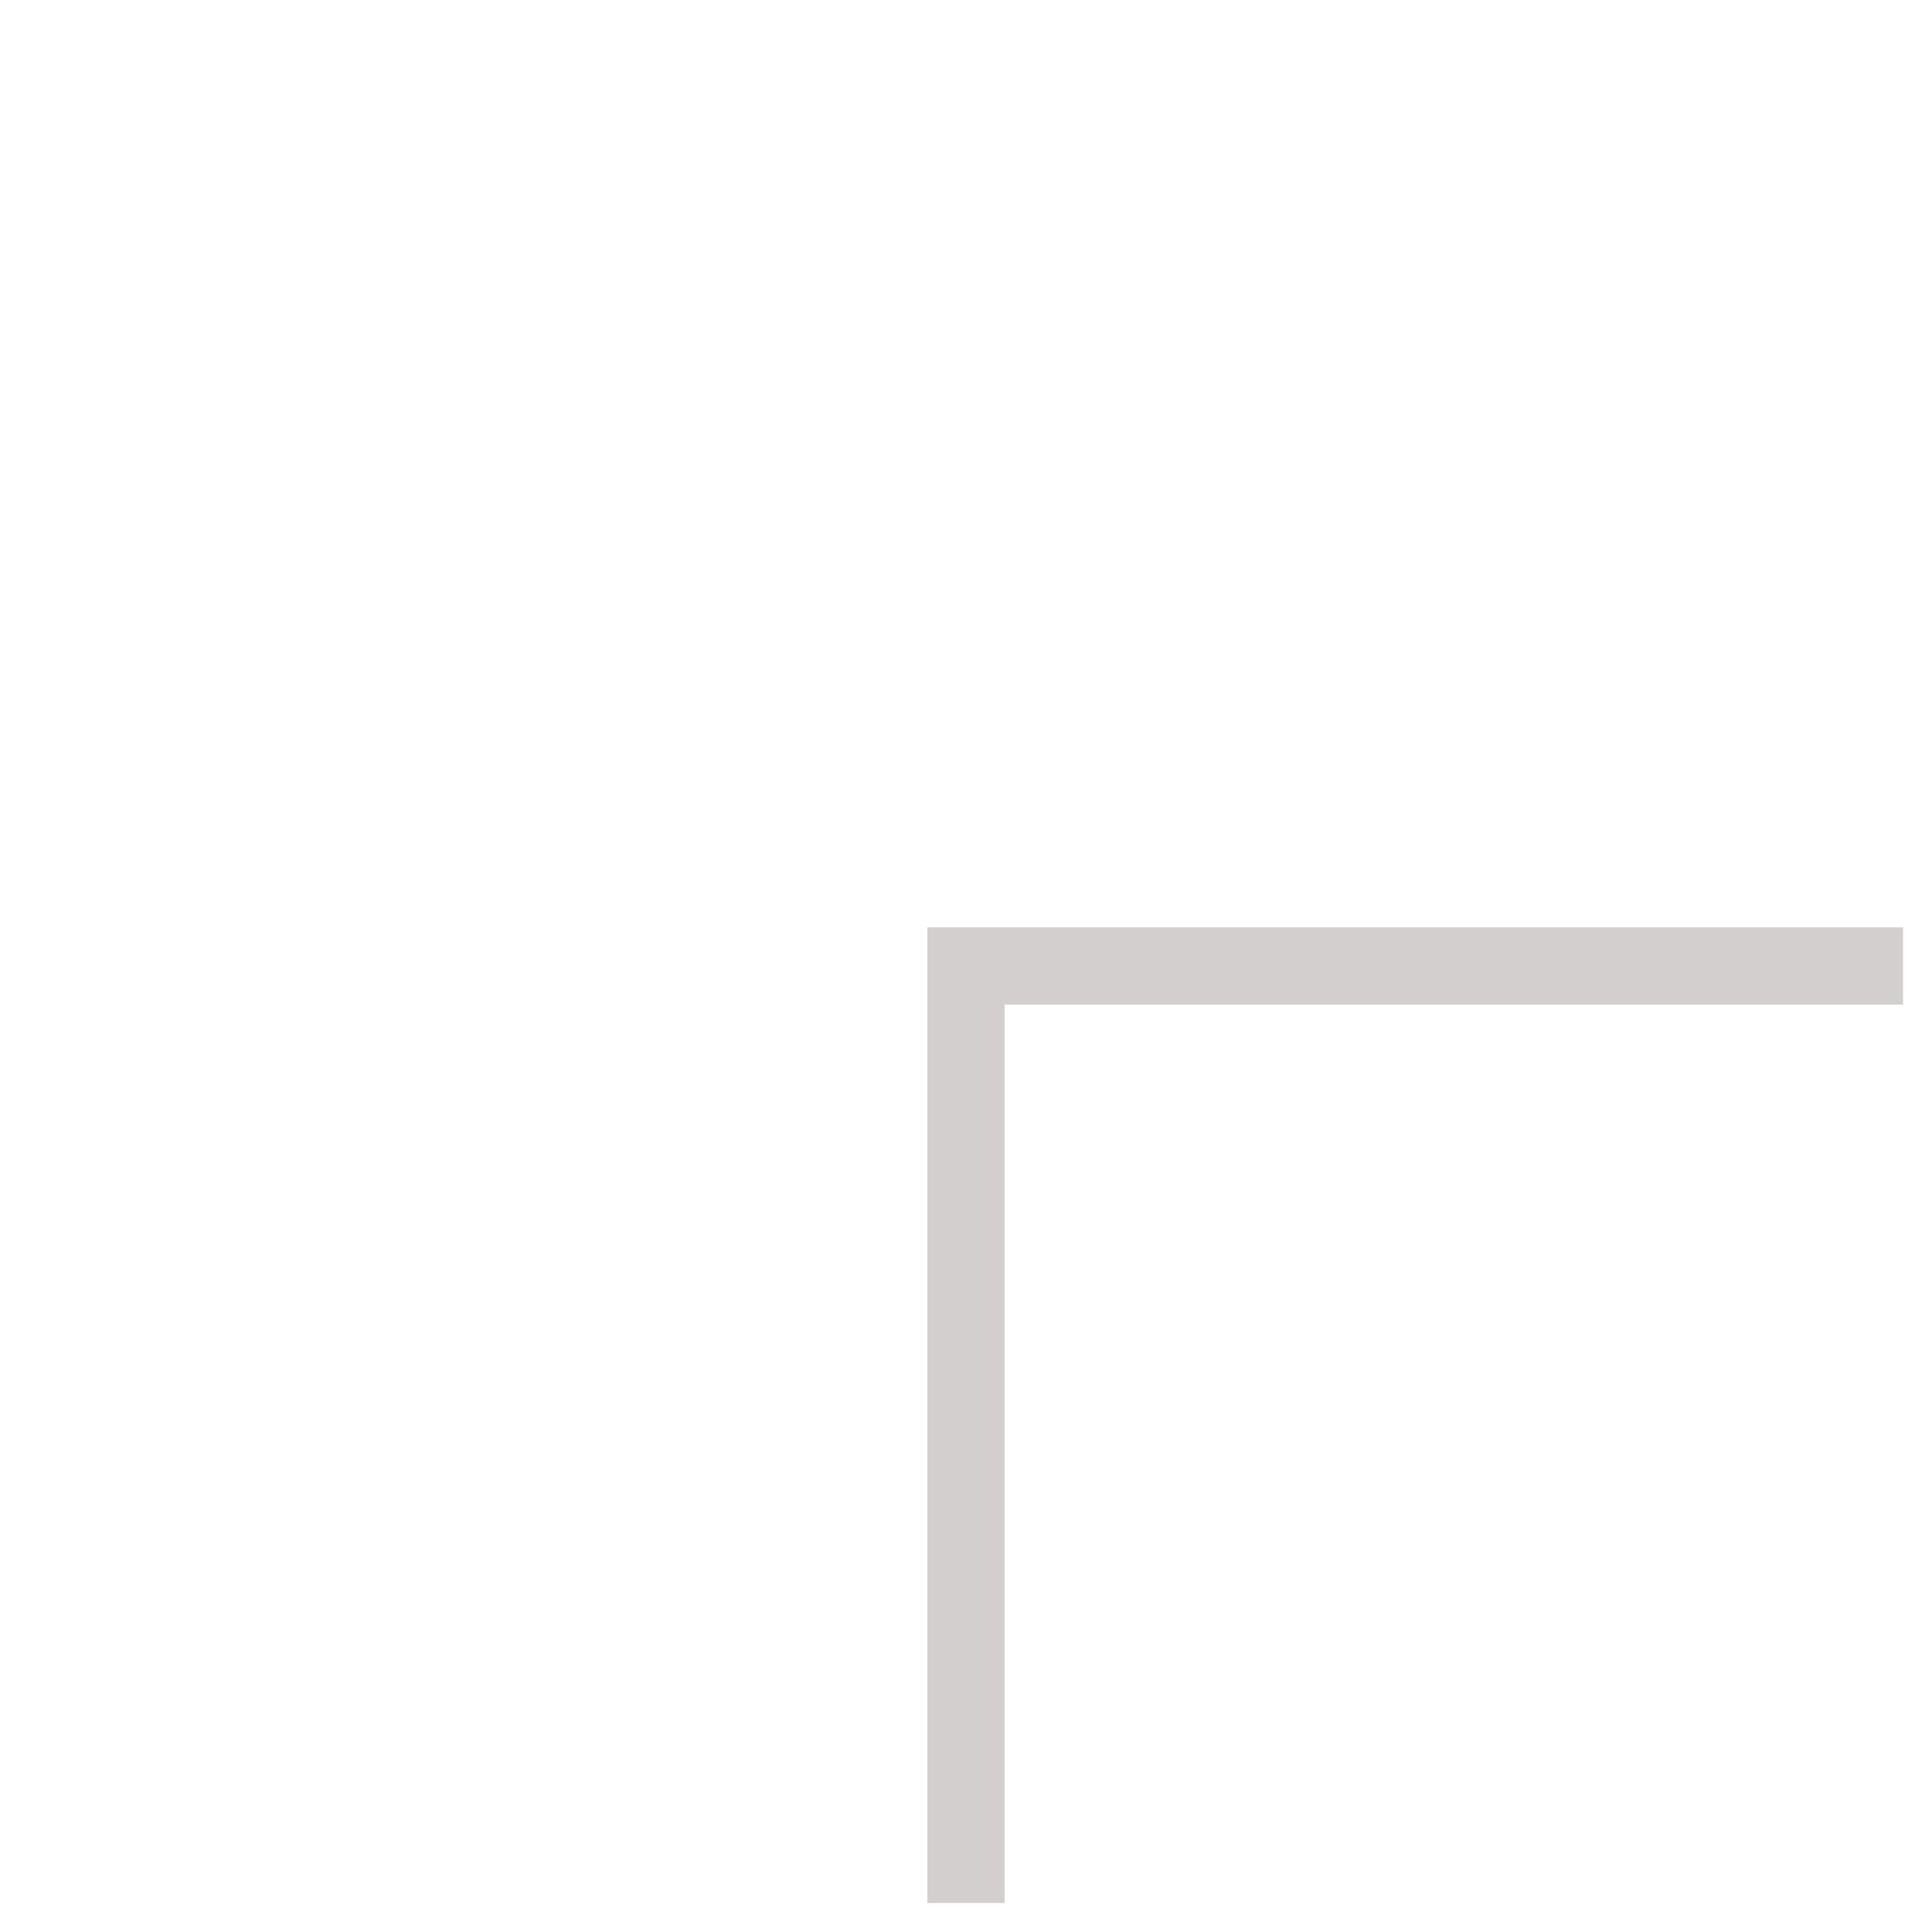
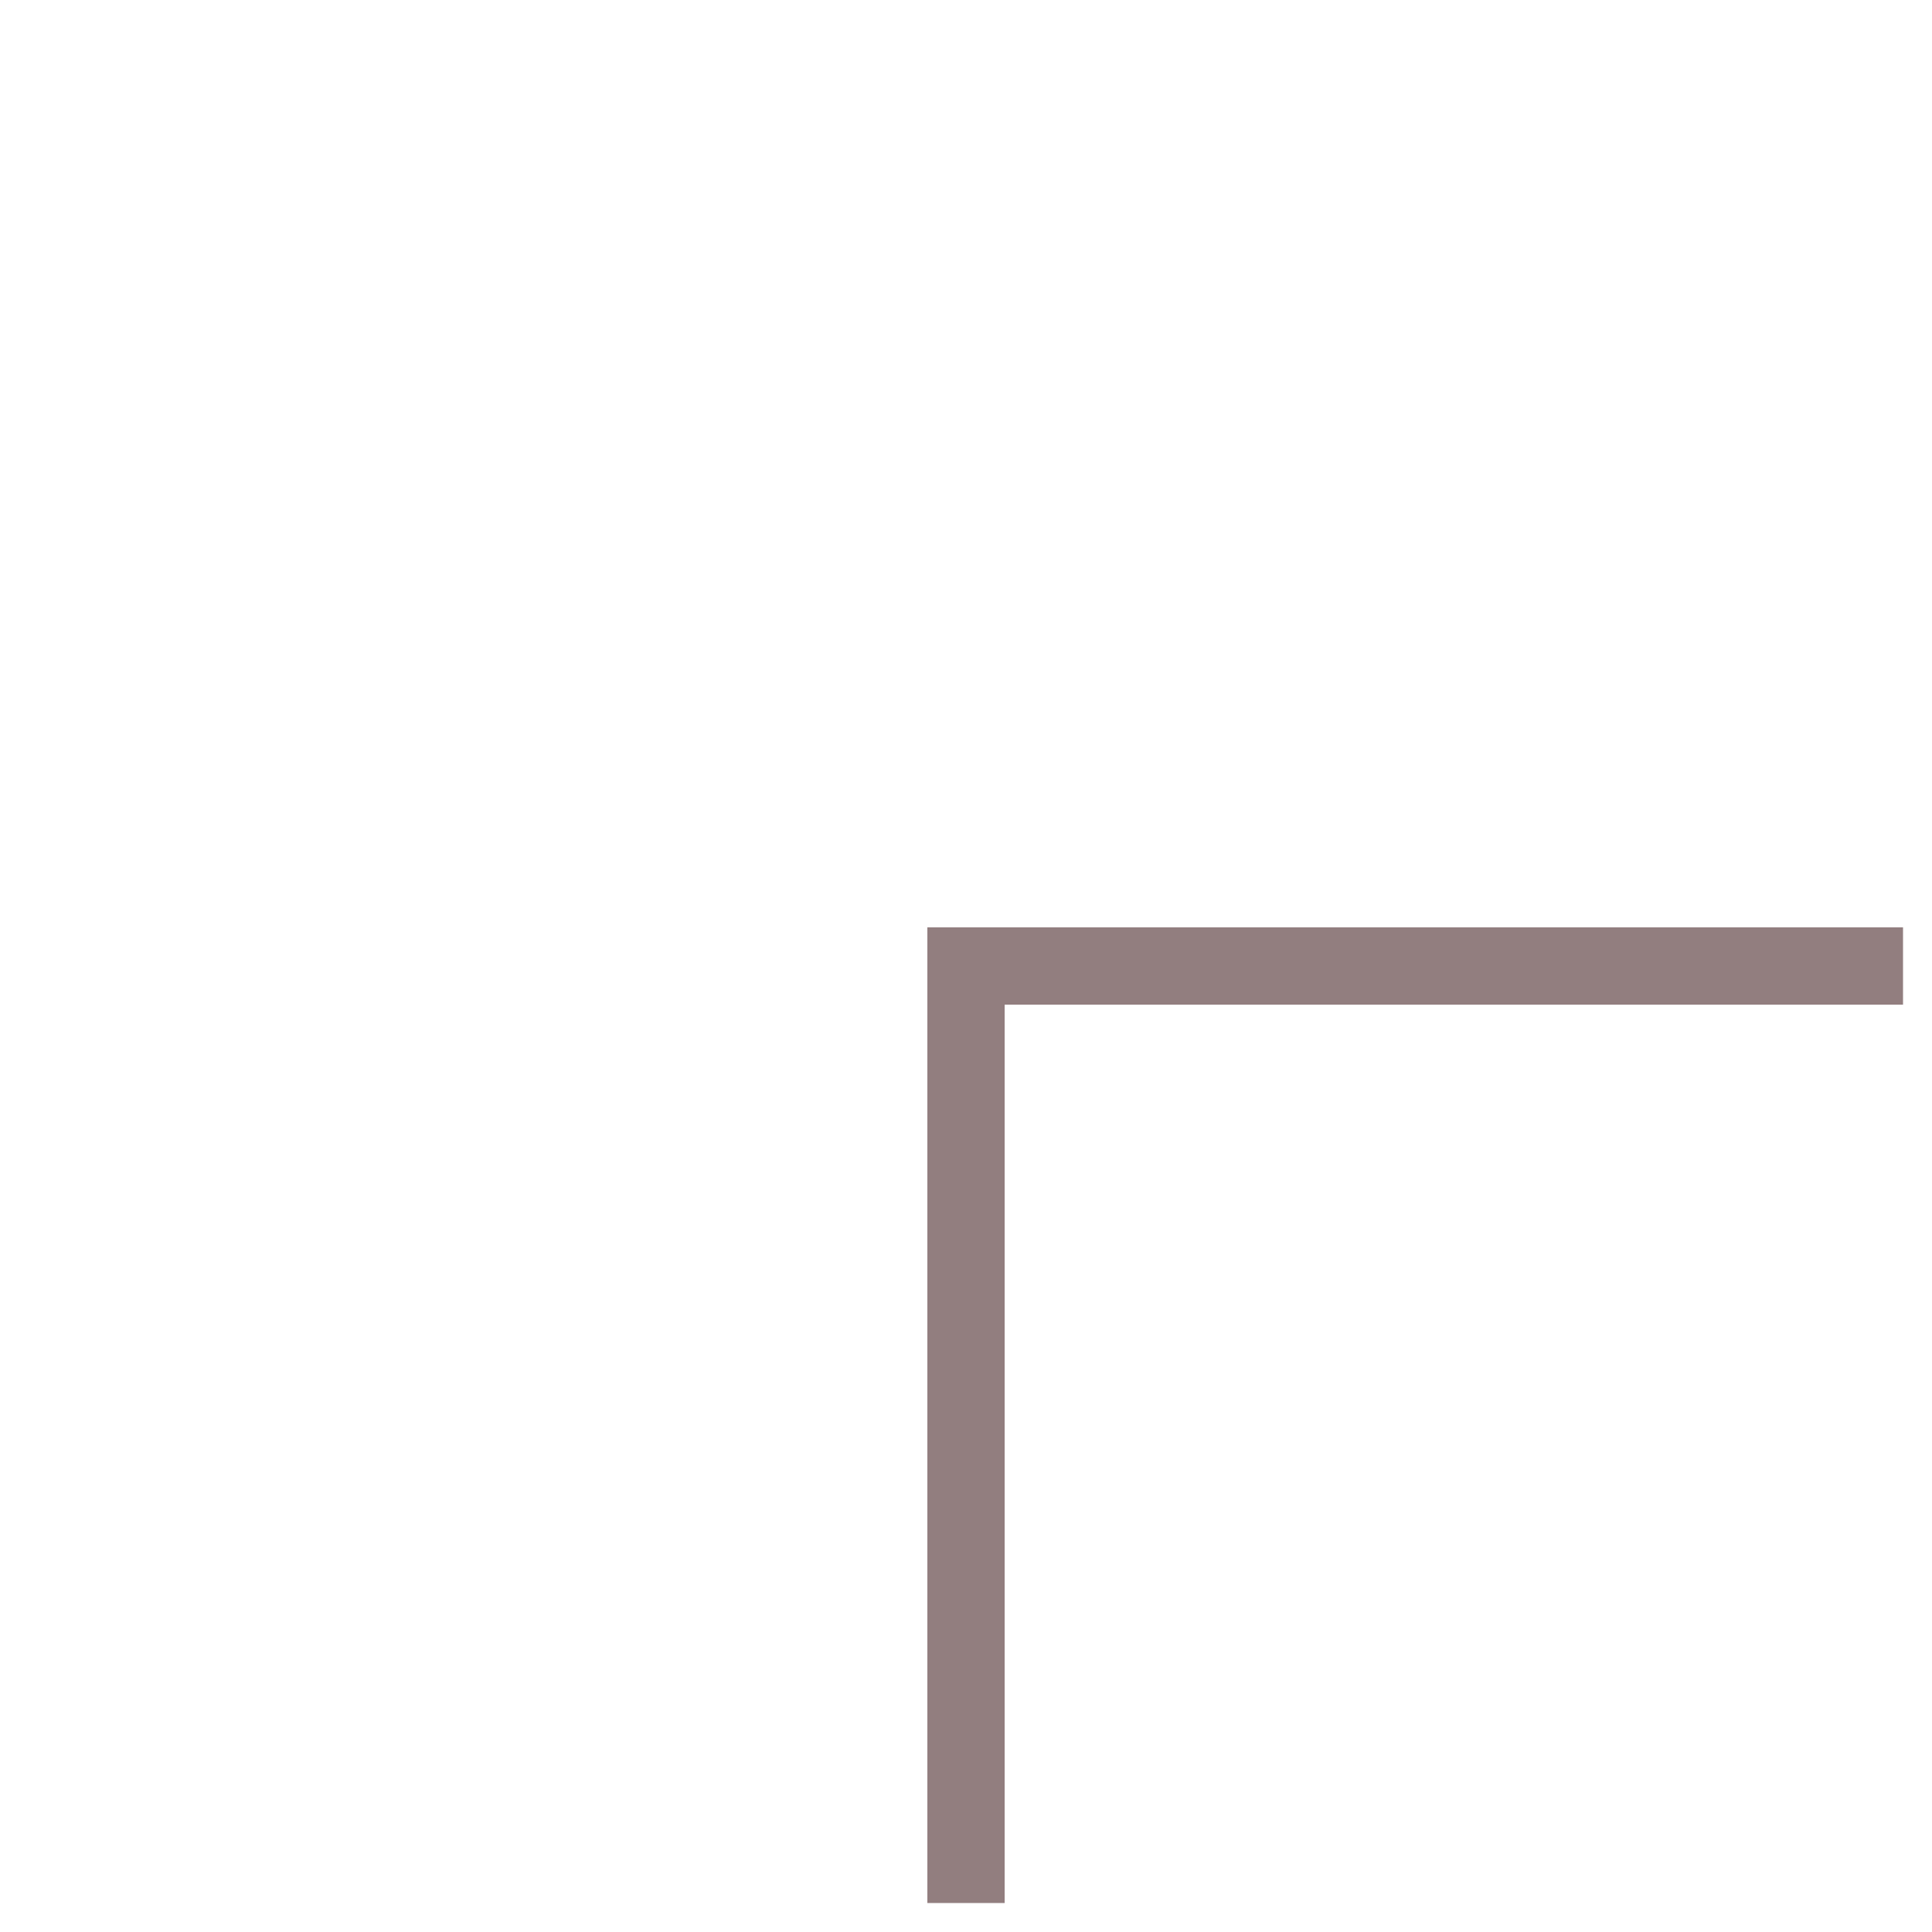
<svg xmlns="http://www.w3.org/2000/svg" version="1.1" id="Layer_1" x="0px" y="0px" viewBox="0 0 20 20" style="enable-background:new 0 0 20 20;" xml:space="preserve">
  <style type="text/css">
- 	.st0{fill:#D3CFCF;}
+ 	.st0{fill:#927E7F;}
</style>
  <polygon class="st0" points="19.7,9.6 10.4,9.6 9.7,9.6 9.6,9.6 9.6,19.7 10.4,19.7 10.4,10.4 19.7,10.4 " />
</svg>
